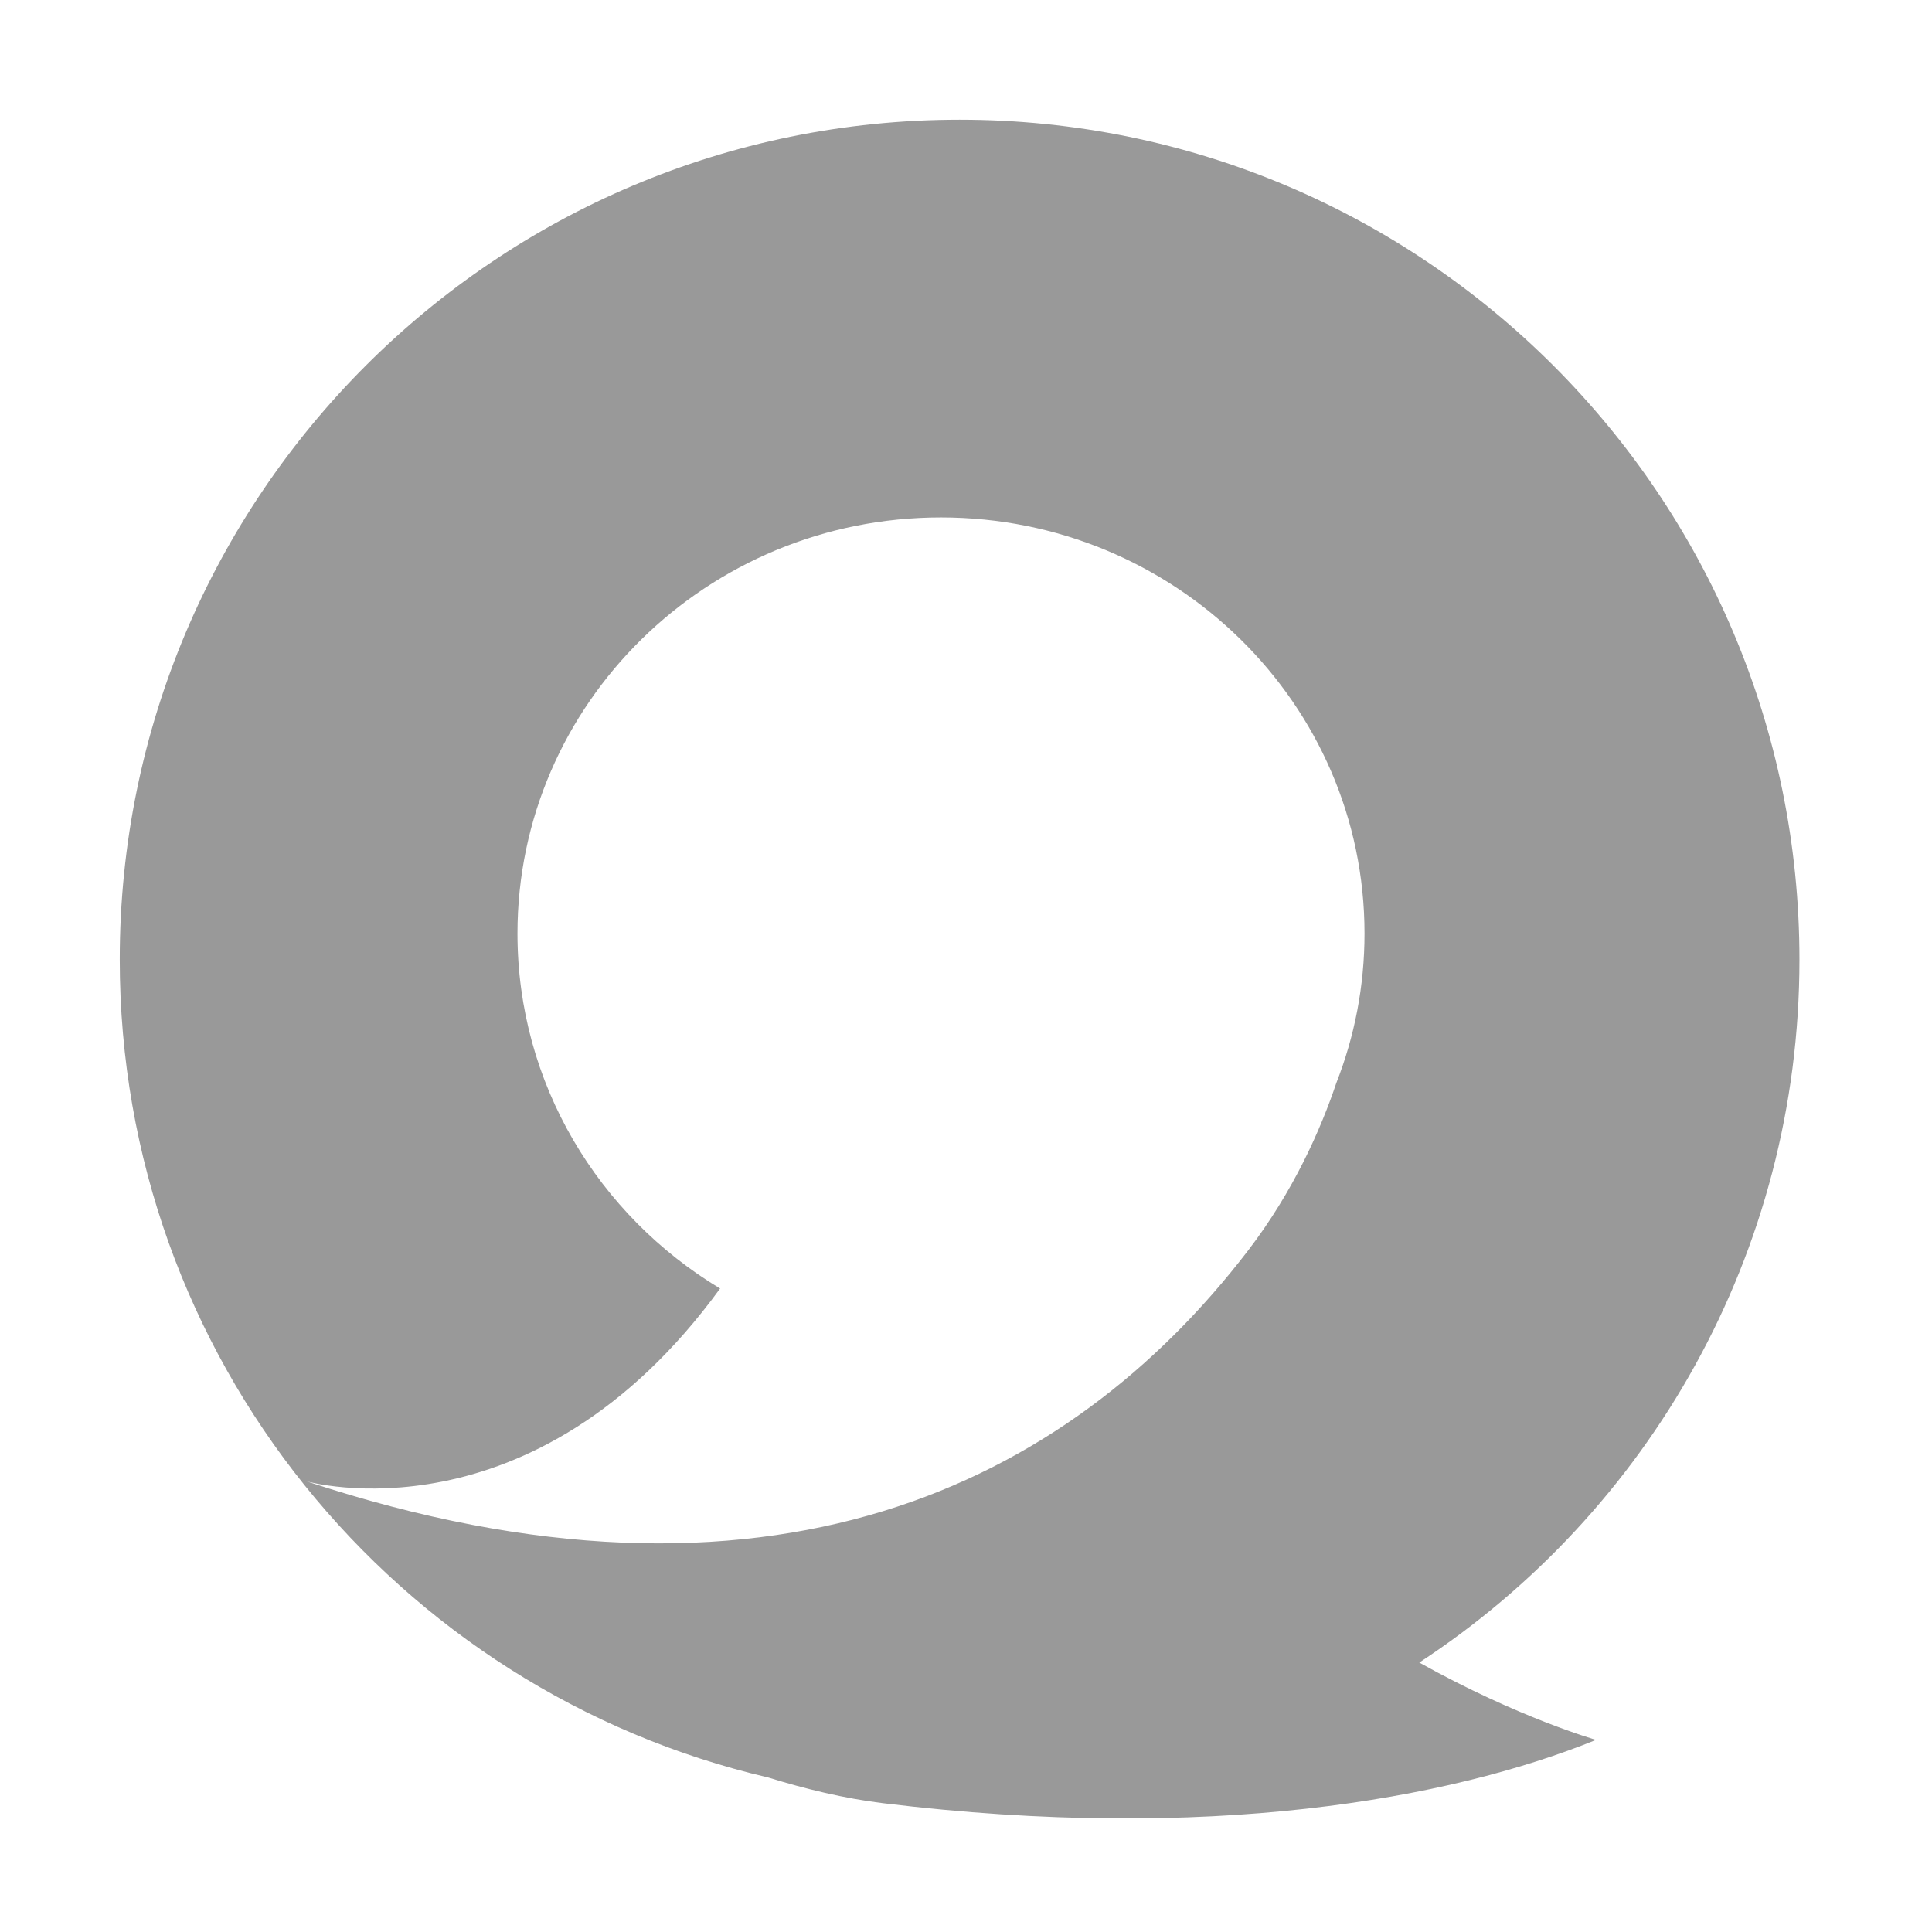
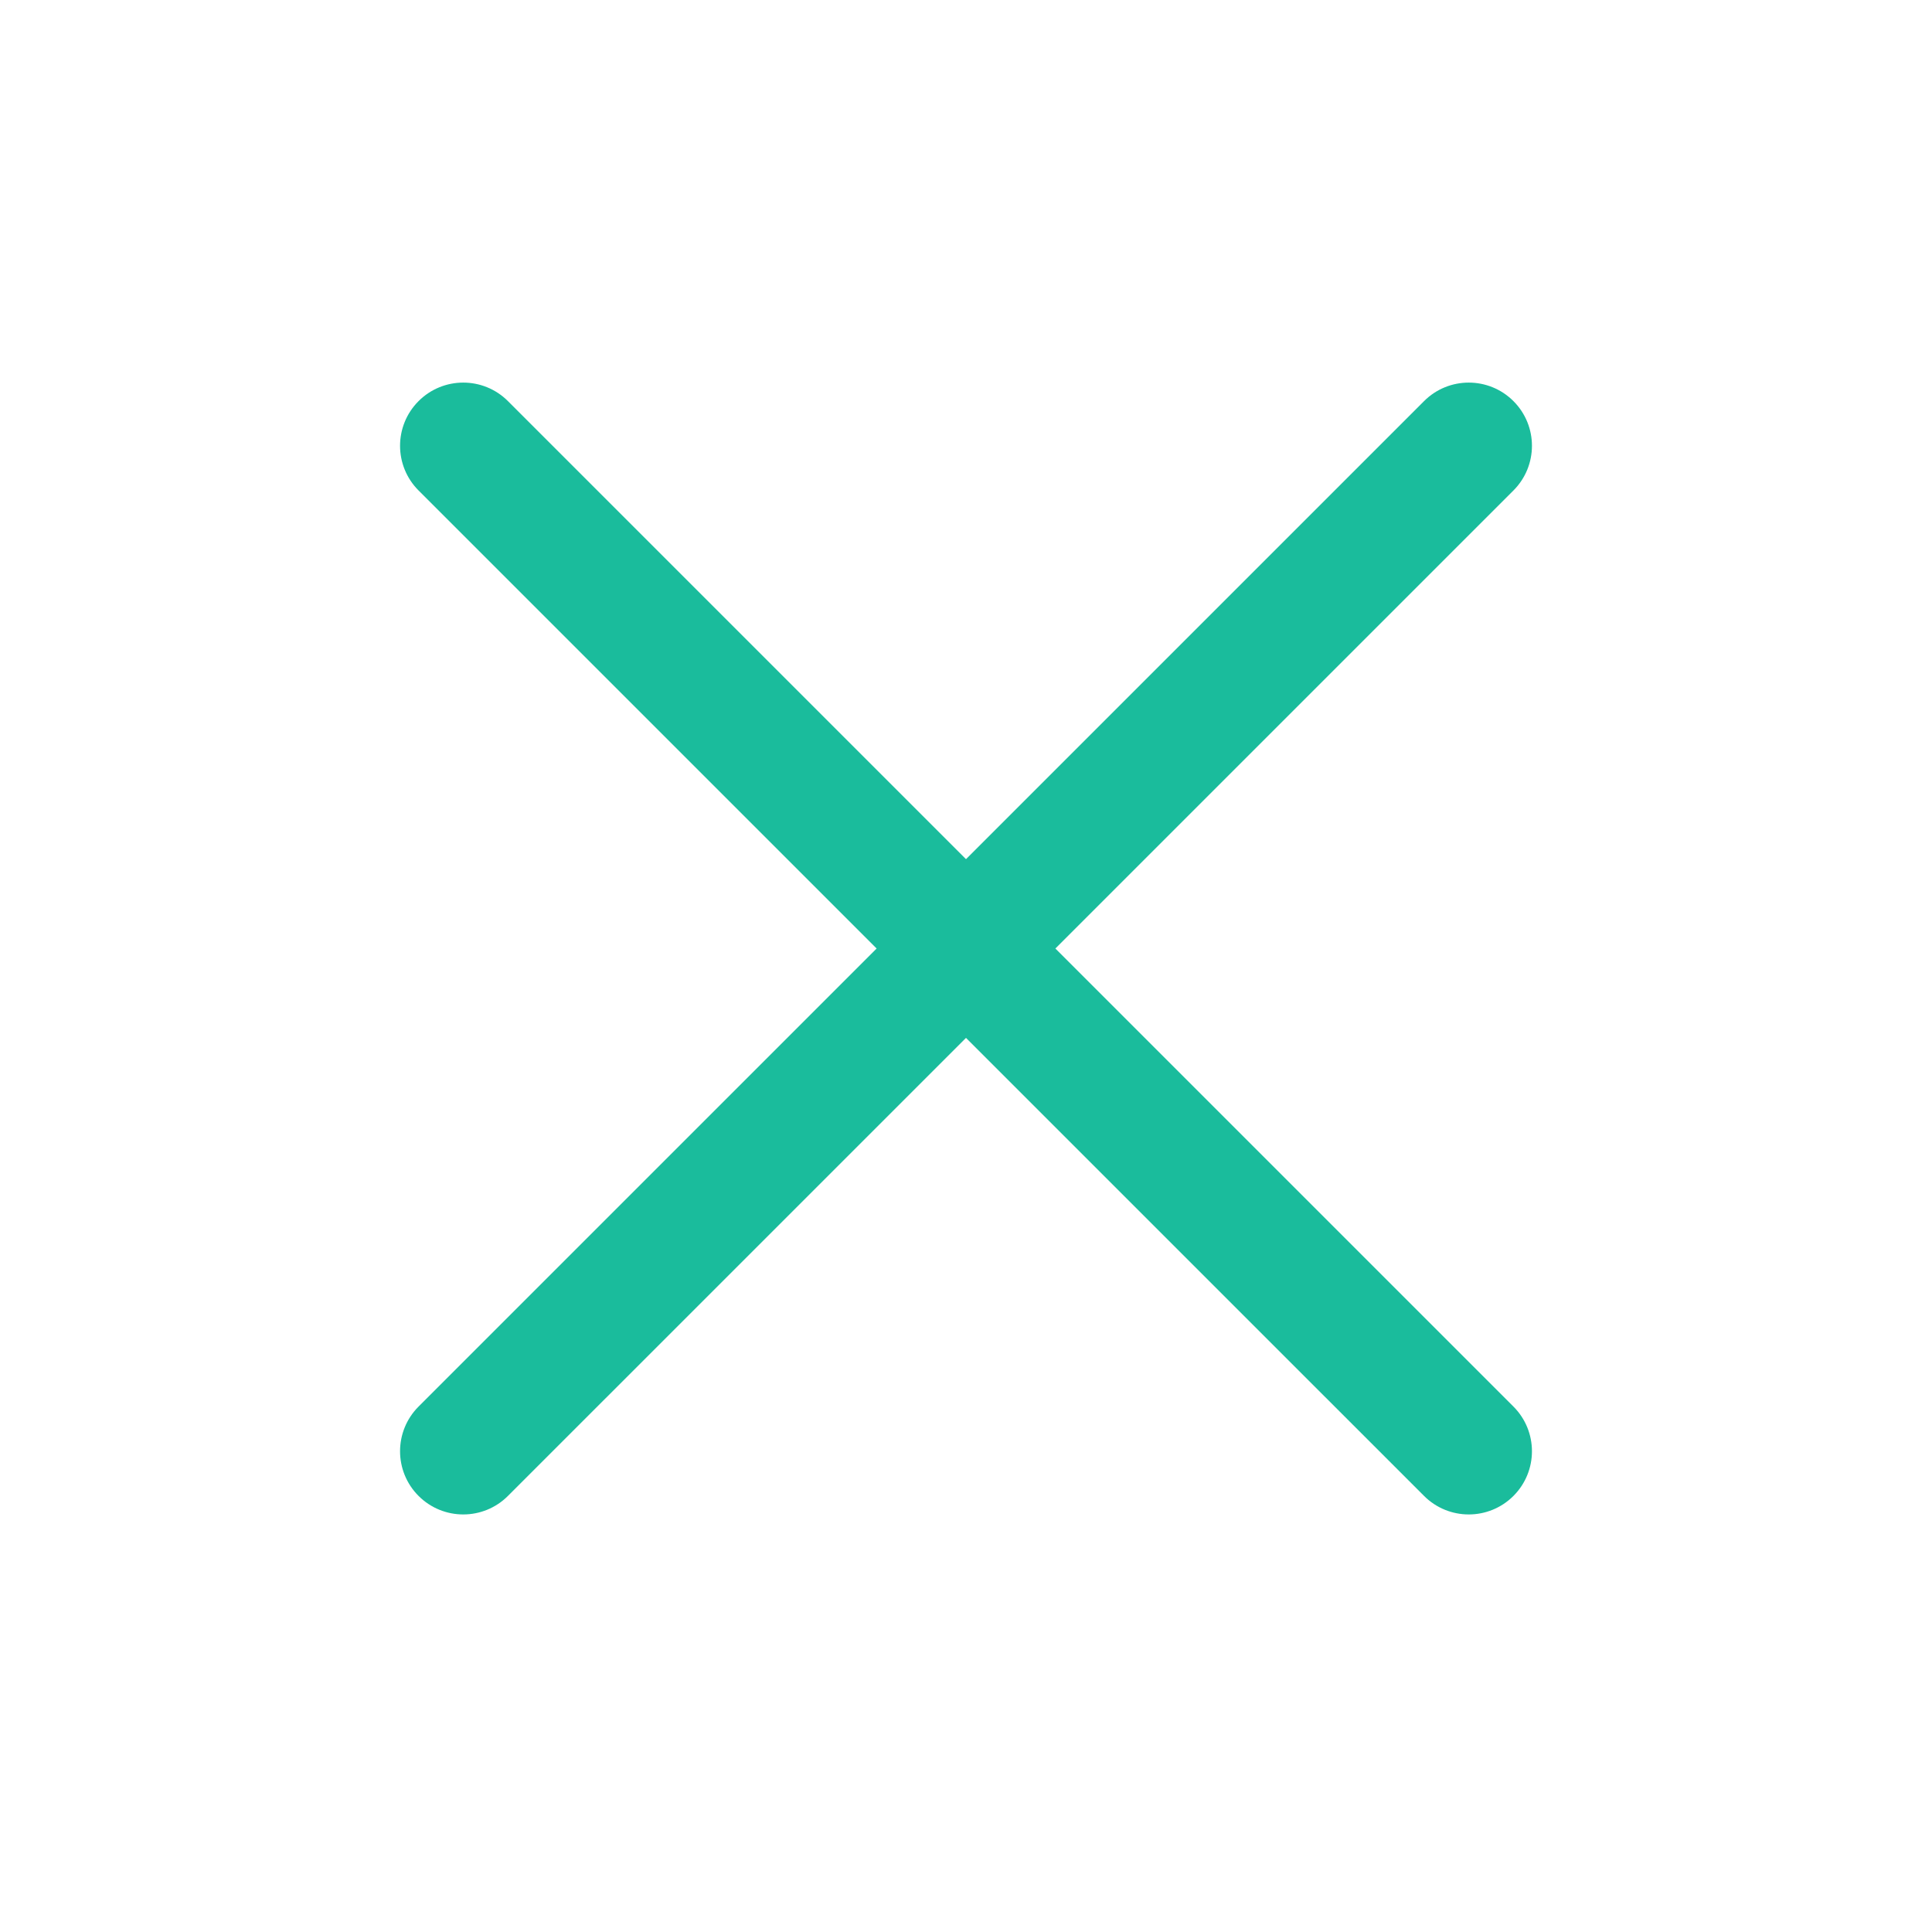
- <svg xmlns="http://www.w3.org/2000/svg" t="1490162866080" class="icon" style="" viewBox="0 0 1024 1024" version="1.1" p-id="7523" width="20" height="20">
+ <svg xmlns="http://www.w3.org/2000/svg" t="1490755630346" class="icon" style="" viewBox="0 0 1024 1024" version="1.1" p-id="11492" width="20" height="20">
  <defs>
    <style type="text/css" />
  </defs>
-   <path d="M953.743 508.583c0-245.843-199.295-445.138-445.138-445.138s-445.138 199.295-445.138 445.138c0 210.953 146.742 387.626 343.716 433.528 19.434 6.027 40.335 11.118 60.912 13.631 171.915 20.996 300.073-2.021 377.845-33.566 0 0-41.244-11.707-93.699-40.992C873.586 801.675 953.743 664.492 953.743 508.583zM708.283 573.997c-8.177 24.315-22.525 57.171-46.882 88.941-95.538 124.615-254.542 202.919-498.924 122.195 0 0 119.812 34.224 219.189-102.184-64.416-38.76-107.399-108.536-107.399-188.181 0-121.792 100.502-220.522 224.478-220.522s224.478 98.732 224.478 220.522C723.223 522.697 717.925 549.406 708.283 573.997z" p-id="7524" fill="#999999" />
+   <path d="M754.782 212.596 512 455.368 269.218 212.596c-13.081-13.081-34.29-13.081-47.369 0-13.081 13.081-13.081 34.288 0 47.367l242.782 242.771L221.849 745.507c-13.081 13.081-13.081 34.288 0 47.367 13.081 13.081 34.29 13.081 47.369 0L512 550.103l242.782 242.771c13.081 13.081 34.289 13.081 47.37 0 13.081-13.081 13.081-34.288 0-47.367L559.37 502.735l242.782-242.771c13.081-13.081 13.081-34.288 0-47.367C789.07 199.517 767.862 199.517 754.782 212.596z" p-id="11493" fill="#1abc9c" />
</svg>
